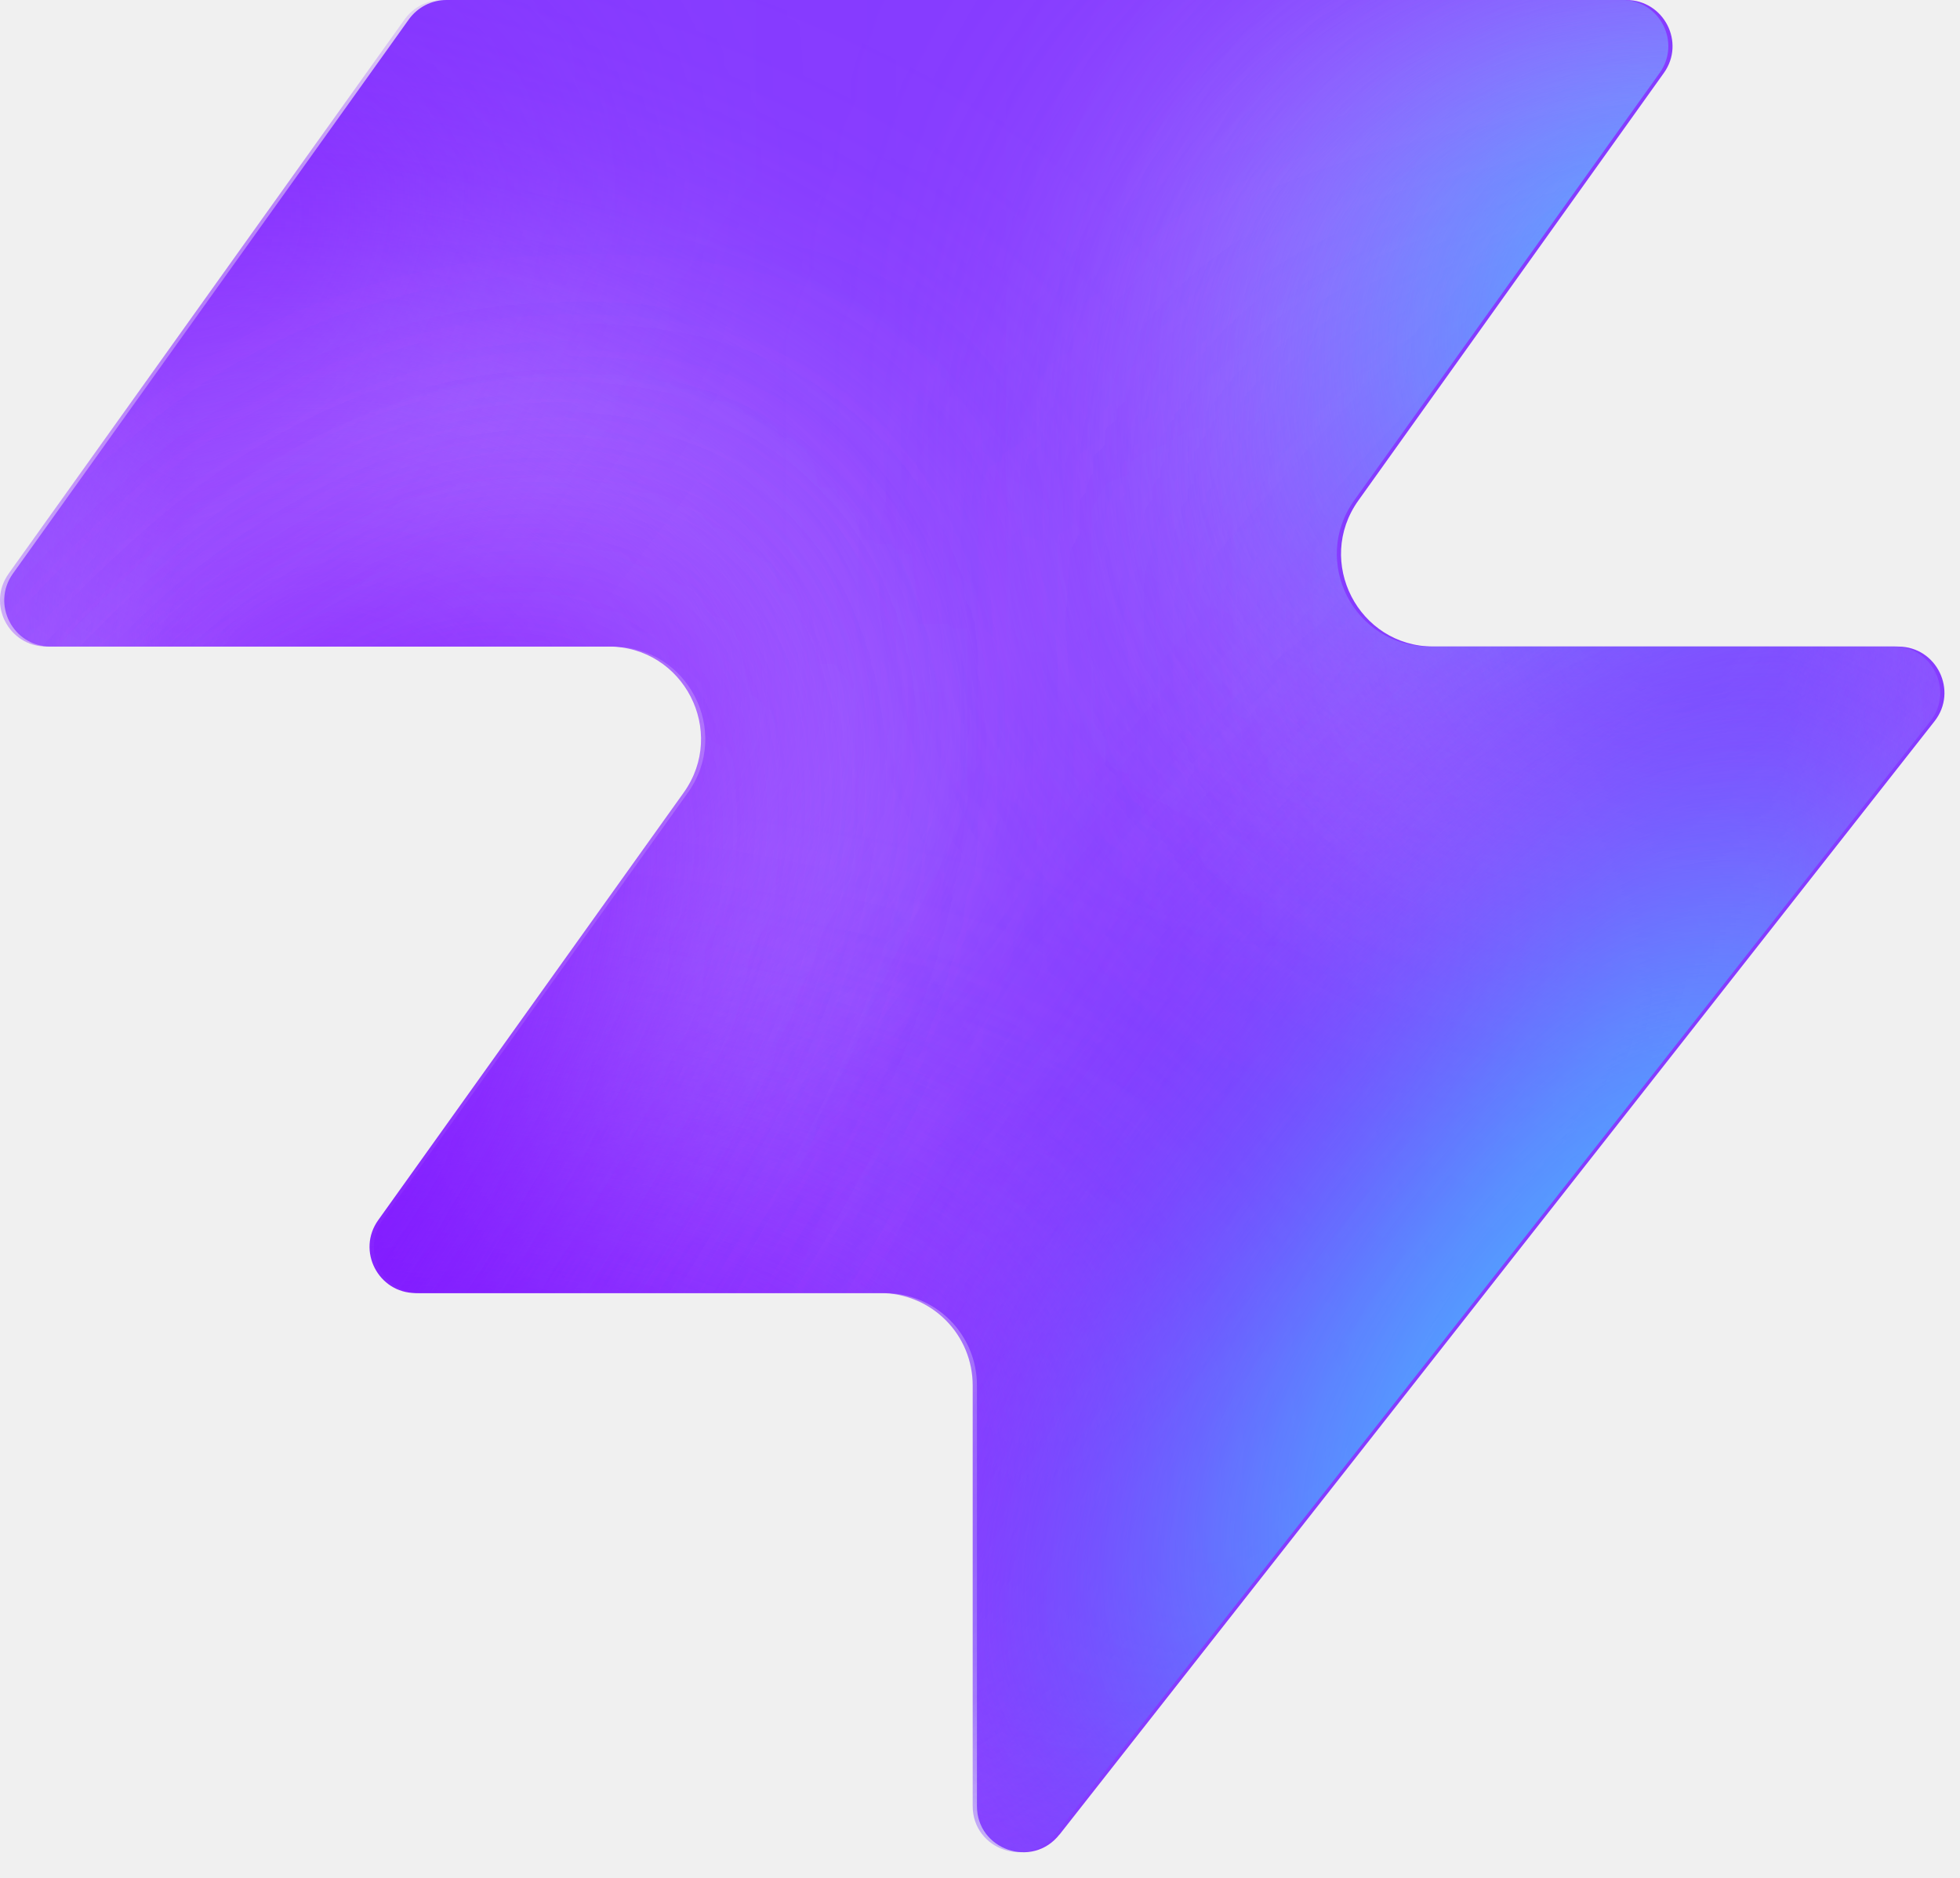
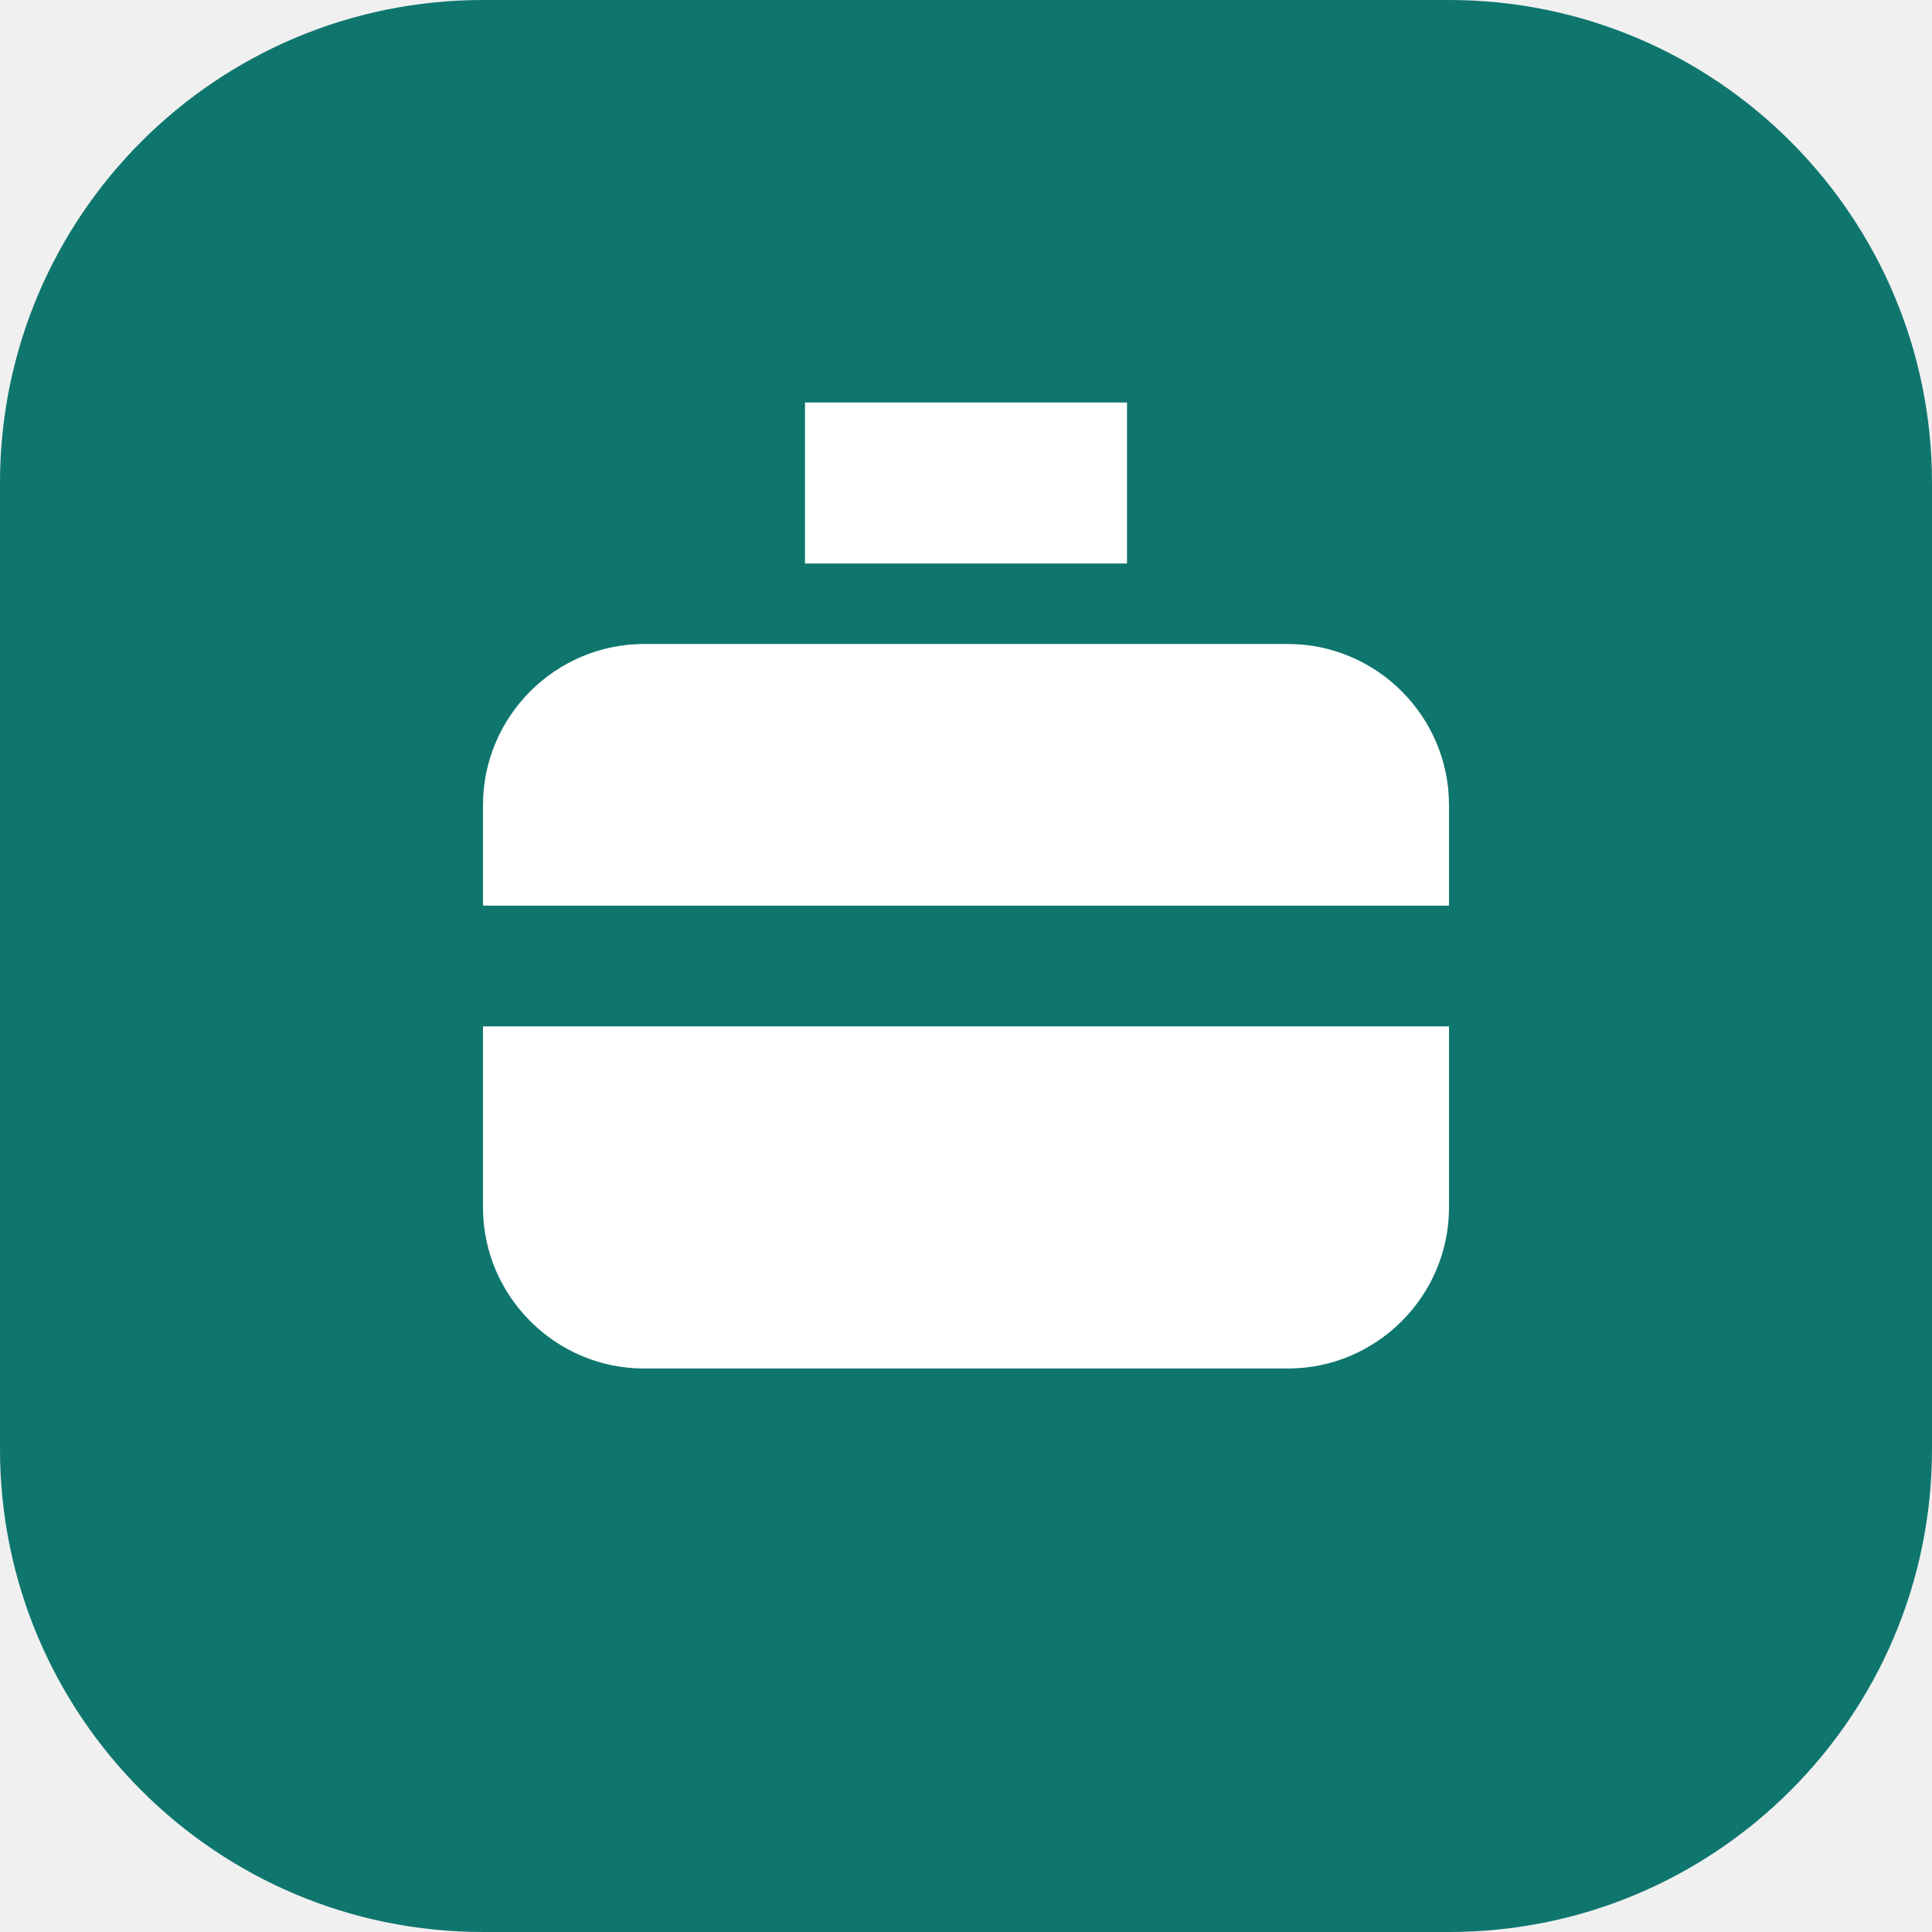
- <svg xmlns="http://www.w3.org/2000/svg" width="48" height="46" fill="none" viewBox="0 0 48 46">
-   <path fill="#863bff" d="M25.946 44.938c-.664.845-2.021.375-2.021-.698V33.937a2.26 2.26 0 0 0-2.262-2.262H10.287c-.92 0-1.456-1.04-.92-1.788l7.48-10.471c1.07-1.497 0-3.578-1.842-3.578H1.237c-.92 0-1.456-1.04-.92-1.788L10.013.474c.214-.297.556-.474.92-.474h28.894c.92 0 1.456 1.04.92 1.788l-7.48 10.471c-1.07 1.498 0 3.579 1.842 3.579h11.377c.943 0 1.473 1.088.89 1.83L25.947 44.94z" style="fill:#863bff;fill:color(display-p3 .525 .23 1);fill-opacity:1" />
-   <mask id="a" width="48" height="46" x="0" y="0" maskUnits="userSpaceOnUse" style="mask-type:alpha">
-     <path fill="#000" d="M25.842 44.938c-.664.844-2.021.375-2.021-.698V33.937a2.26 2.26 0 0 0-2.262-2.262H10.183c-.92 0-1.456-1.04-.92-1.788l7.48-10.471c1.07-1.498 0-3.579-1.842-3.579H1.133c-.92 0-1.456-1.04-.92-1.787L9.91.473c.214-.297.556-.474.92-.474h28.894c.92 0 1.456 1.04.92 1.788l-7.48 10.471c-1.07 1.498 0 3.578 1.842 3.578h11.377c.943 0 1.473 1.088.89 1.832L25.843 44.94z" style="fill:#000;fill-opacity:1" />
-   </mask>
-   <g mask="url(#a)">
-     <g filter="url(#b)">
-       <ellipse cx="5.508" cy="14.704" fill="#ede6ff" rx="5.508" ry="14.704" style="fill:#ede6ff;fill:color(display-p3 .927 .903 1);fill-opacity:1" transform="matrix(.00324 1 1 -.00324 -4.47 31.516)" />
-     </g>
-     <g filter="url(#c)">
-       <ellipse cx="10.399" cy="29.851" fill="#ede6ff" rx="10.399" ry="29.851" style="fill:#ede6ff;fill:color(display-p3 .927 .903 1);fill-opacity:1" transform="matrix(.00324 1 1 -.00324 -39.328 7.883)" />
-     </g>
-     <g filter="url(#d)">
-       <ellipse cx="5.508" cy="30.487" fill="#7e14ff" rx="5.508" ry="30.487" style="fill:#7e14ff;fill:color(display-p3 .492 .077 1);fill-opacity:1" transform="rotate(89.814 -25.913 -14.639)scale(1 -1)" />
-     </g>
-     <g filter="url(#e)">
-       <ellipse cx="5.508" cy="30.599" fill="#7e14ff" rx="5.508" ry="30.599" style="fill:#7e14ff;fill:color(display-p3 .492 .077 1);fill-opacity:1" transform="rotate(89.814 -32.644 -3.334)scale(1 -1)" />
-     </g>
-     <g filter="url(#f)">
-       <ellipse cx="5.508" cy="30.599" fill="#7e14ff" rx="5.508" ry="30.599" style="fill:#7e14ff;fill:color(display-p3 .492 .077 1);fill-opacity:1" transform="matrix(.00324 1 1 -.00324 -34.34 30.47)" />
-     </g>
-     <g filter="url(#g)">
-       <ellipse cx="14.072" cy="22.078" fill="#ede6ff" rx="14.072" ry="22.078" style="fill:#ede6ff;fill:color(display-p3 .927 .903 1);fill-opacity:1" transform="rotate(93.35 24.506 48.493)scale(-1 1)" />
-     </g>
-     <g filter="url(#h)">
-       <ellipse cx="3.47" cy="21.501" fill="#7e14ff" rx="3.47" ry="21.501" style="fill:#7e14ff;fill:color(display-p3 .492 .077 1);fill-opacity:1" transform="rotate(89.009 28.708 47.59)scale(-1 1)" />
-     </g>
-     <g filter="url(#i)">
-       <ellipse cx="3.47" cy="21.501" fill="#7e14ff" rx="3.47" ry="21.501" style="fill:#7e14ff;fill:color(display-p3 .492 .077 1);fill-opacity:1" transform="rotate(89.009 28.708 47.59)scale(-1 1)" />
-     </g>
-     <g filter="url(#j)">
-       <ellipse cx=".387" cy="8.972" fill="#7e14ff" rx="4.407" ry="29.108" style="fill:#7e14ff;fill:color(display-p3 .492 .077 1);fill-opacity:1" transform="rotate(39.51 .387 8.972)" />
-     </g>
-     <g filter="url(#k)">
-       <ellipse cx="47.523" cy="-6.092" fill="#7e14ff" rx="4.407" ry="29.108" style="fill:#7e14ff;fill:color(display-p3 .492 .077 1);fill-opacity:1" transform="rotate(37.892 47.523 -6.092)" />
-     </g>
-     <g filter="url(#l)">
-       <ellipse cx="41.412" cy="6.333" fill="#47bfff" rx="5.971" ry="9.665" style="fill:#47bfff;fill:color(display-p3 .28 .748 1);fill-opacity:1" transform="rotate(37.892 41.412 6.333)" />
-     </g>
-     <g filter="url(#m)">
-       <ellipse cx="-1.879" cy="38.332" fill="#7e14ff" rx="4.407" ry="29.108" style="fill:#7e14ff;fill:color(display-p3 .492 .077 1);fill-opacity:1" transform="rotate(37.892 -1.88 38.332)" />
-     </g>
-     <g filter="url(#n)">
-       <ellipse cx="-1.879" cy="38.332" fill="#7e14ff" rx="4.407" ry="29.108" style="fill:#7e14ff;fill:color(display-p3 .492 .077 1);fill-opacity:1" transform="rotate(37.892 -1.88 38.332)" />
-     </g>
-     <g filter="url(#o)">
-       <ellipse cx="35.651" cy="29.907" fill="#7e14ff" rx="4.407" ry="29.108" style="fill:#7e14ff;fill:color(display-p3 .492 .077 1);fill-opacity:1" transform="rotate(37.892 35.651 29.907)" />
-     </g>
-     <g filter="url(#p)">
-       <ellipse cx="38.418" cy="32.4" fill="#47bfff" rx="5.971" ry="15.297" style="fill:#47bfff;fill:color(display-p3 .28 .748 1);fill-opacity:1" transform="rotate(37.892 38.418 32.4)" />
-     </g>
-   </g>
-   <defs>
-     <filter id="b" width="60.045" height="41.654" x="-19.77" y="16.149" color-interpolation-filters="sRGB" filterUnits="userSpaceOnUse">
-       <feFlood flood-opacity="0" result="BackgroundImageFix" />
-       <feBlend in="SourceGraphic" in2="BackgroundImageFix" result="shape" />
-       <feGaussianBlur result="effect1_foregroundBlur_2002_17158" stdDeviation="7.659" />
-     </filter>
-     <filter id="c" width="90.34" height="51.437" x="-54.613" y="-7.533" color-interpolation-filters="sRGB" filterUnits="userSpaceOnUse">
-       <feFlood flood-opacity="0" result="BackgroundImageFix" />
-       <feBlend in="SourceGraphic" in2="BackgroundImageFix" result="shape" />
-       <feGaussianBlur result="effect1_foregroundBlur_2002_17158" stdDeviation="7.659" />
-     </filter>
-     <filter id="d" width="79.355" height="29.4" x="-49.64" y="2.03" color-interpolation-filters="sRGB" filterUnits="userSpaceOnUse">
-       <feFlood flood-opacity="0" result="BackgroundImageFix" />
-       <feBlend in="SourceGraphic" in2="BackgroundImageFix" result="shape" />
-       <feGaussianBlur result="effect1_foregroundBlur_2002_17158" stdDeviation="4.596" />
-     </filter>
-     <filter id="e" width="79.579" height="29.4" x="-45.045" y="20.029" color-interpolation-filters="sRGB" filterUnits="userSpaceOnUse">
-       <feFlood flood-opacity="0" result="BackgroundImageFix" />
-       <feBlend in="SourceGraphic" in2="BackgroundImageFix" result="shape" />
-       <feGaussianBlur result="effect1_foregroundBlur_2002_17158" stdDeviation="4.596" />
-     </filter>
-     <filter id="f" width="79.579" height="29.4" x="-43.513" y="21.178" color-interpolation-filters="sRGB" filterUnits="userSpaceOnUse">
-       <feFlood flood-opacity="0" result="BackgroundImageFix" />
-       <feBlend in="SourceGraphic" in2="BackgroundImageFix" result="shape" />
-       <feGaussianBlur result="effect1_foregroundBlur_2002_17158" stdDeviation="4.596" />
-     </filter>
-     <filter id="g" width="74.749" height="58.852" x="15.756" y="-17.901" color-interpolation-filters="sRGB" filterUnits="userSpaceOnUse">
-       <feFlood flood-opacity="0" result="BackgroundImageFix" />
-       <feBlend in="SourceGraphic" in2="BackgroundImageFix" result="shape" />
-       <feGaussianBlur result="effect1_foregroundBlur_2002_17158" stdDeviation="7.659" />
-     </filter>
-     <filter id="h" width="61.377" height="25.362" x="23.548" y="2.284" color-interpolation-filters="sRGB" filterUnits="userSpaceOnUse">
-       <feFlood flood-opacity="0" result="BackgroundImageFix" />
-       <feBlend in="SourceGraphic" in2="BackgroundImageFix" result="shape" />
-       <feGaussianBlur result="effect1_foregroundBlur_2002_17158" stdDeviation="4.596" />
-     </filter>
-     <filter id="i" width="61.377" height="25.362" x="23.548" y="2.284" color-interpolation-filters="sRGB" filterUnits="userSpaceOnUse">
-       <feFlood flood-opacity="0" result="BackgroundImageFix" />
-       <feBlend in="SourceGraphic" in2="BackgroundImageFix" result="shape" />
-       <feGaussianBlur result="effect1_foregroundBlur_2002_17158" stdDeviation="4.596" />
-     </filter>
-     <filter id="j" width="56.045" height="63.649" x="-27.636" y="-22.853" color-interpolation-filters="sRGB" filterUnits="userSpaceOnUse">
-       <feFlood flood-opacity="0" result="BackgroundImageFix" />
-       <feBlend in="SourceGraphic" in2="BackgroundImageFix" result="shape" />
-       <feGaussianBlur result="effect1_foregroundBlur_2002_17158" stdDeviation="4.596" />
-     </filter>
-     <filter id="k" width="54.814" height="64.646" x="20.116" y="-38.415" color-interpolation-filters="sRGB" filterUnits="userSpaceOnUse">
-       <feFlood flood-opacity="0" result="BackgroundImageFix" />
-       <feBlend in="SourceGraphic" in2="BackgroundImageFix" result="shape" />
-       <feGaussianBlur result="effect1_foregroundBlur_2002_17158" stdDeviation="4.596" />
-     </filter>
-     <filter id="l" width="33.541" height="35.313" x="24.641" y="-11.323" color-interpolation-filters="sRGB" filterUnits="userSpaceOnUse">
-       <feFlood flood-opacity="0" result="BackgroundImageFix" />
-       <feBlend in="SourceGraphic" in2="BackgroundImageFix" result="shape" />
-       <feGaussianBlur result="effect1_foregroundBlur_2002_17158" stdDeviation="4.596" />
-     </filter>
-     <filter id="m" width="54.814" height="64.646" x="-29.286" y="6.009" color-interpolation-filters="sRGB" filterUnits="userSpaceOnUse">
-       <feFlood flood-opacity="0" result="BackgroundImageFix" />
-       <feBlend in="SourceGraphic" in2="BackgroundImageFix" result="shape" />
-       <feGaussianBlur result="effect1_foregroundBlur_2002_17158" stdDeviation="4.596" />
-     </filter>
-     <filter id="n" width="54.814" height="64.646" x="-29.286" y="6.009" color-interpolation-filters="sRGB" filterUnits="userSpaceOnUse">
-       <feFlood flood-opacity="0" result="BackgroundImageFix" />
-       <feBlend in="SourceGraphic" in2="BackgroundImageFix" result="shape" />
-       <feGaussianBlur result="effect1_foregroundBlur_2002_17158" stdDeviation="4.596" />
-     </filter>
-     <filter id="o" width="54.814" height="64.646" x="8.244" y="-2.416" color-interpolation-filters="sRGB" filterUnits="userSpaceOnUse">
-       <feFlood flood-opacity="0" result="BackgroundImageFix" />
-       <feBlend in="SourceGraphic" in2="BackgroundImageFix" result="shape" />
-       <feGaussianBlur result="effect1_foregroundBlur_2002_17158" stdDeviation="4.596" />
-     </filter>
-     <filter id="p" width="39.409" height="43.623" x="18.713" y="10.588" color-interpolation-filters="sRGB" filterUnits="userSpaceOnUse">
-       <feFlood flood-opacity="0" result="BackgroundImageFix" />
-       <feBlend in="SourceGraphic" in2="BackgroundImageFix" result="shape" />
-       <feGaussianBlur result="effect1_foregroundBlur_2002_17158" stdDeviation="4.596" />
-     </filter>
-   </defs>
+ <svg xmlns="http://www.w3.org/2000/svg" viewBox="0 0 24 24" fill="none">
+   <rect width="24" height="24" rx="6" fill="#0f766e" />
+   <path d="M6 10c0-1.1.9-2 2-2h8c1.1 0 2 .9 2 2v5c0 1.1-.9 2-2 2H8c-1.1 0-2-.9-2-2v-5Z" fill="#fff" />
+   <path d="M6 12h12" stroke="#0f766e" stroke-width="1.5" />
+   <path d="M10 7V5h4v2" fill="#fff" />
</svg>
